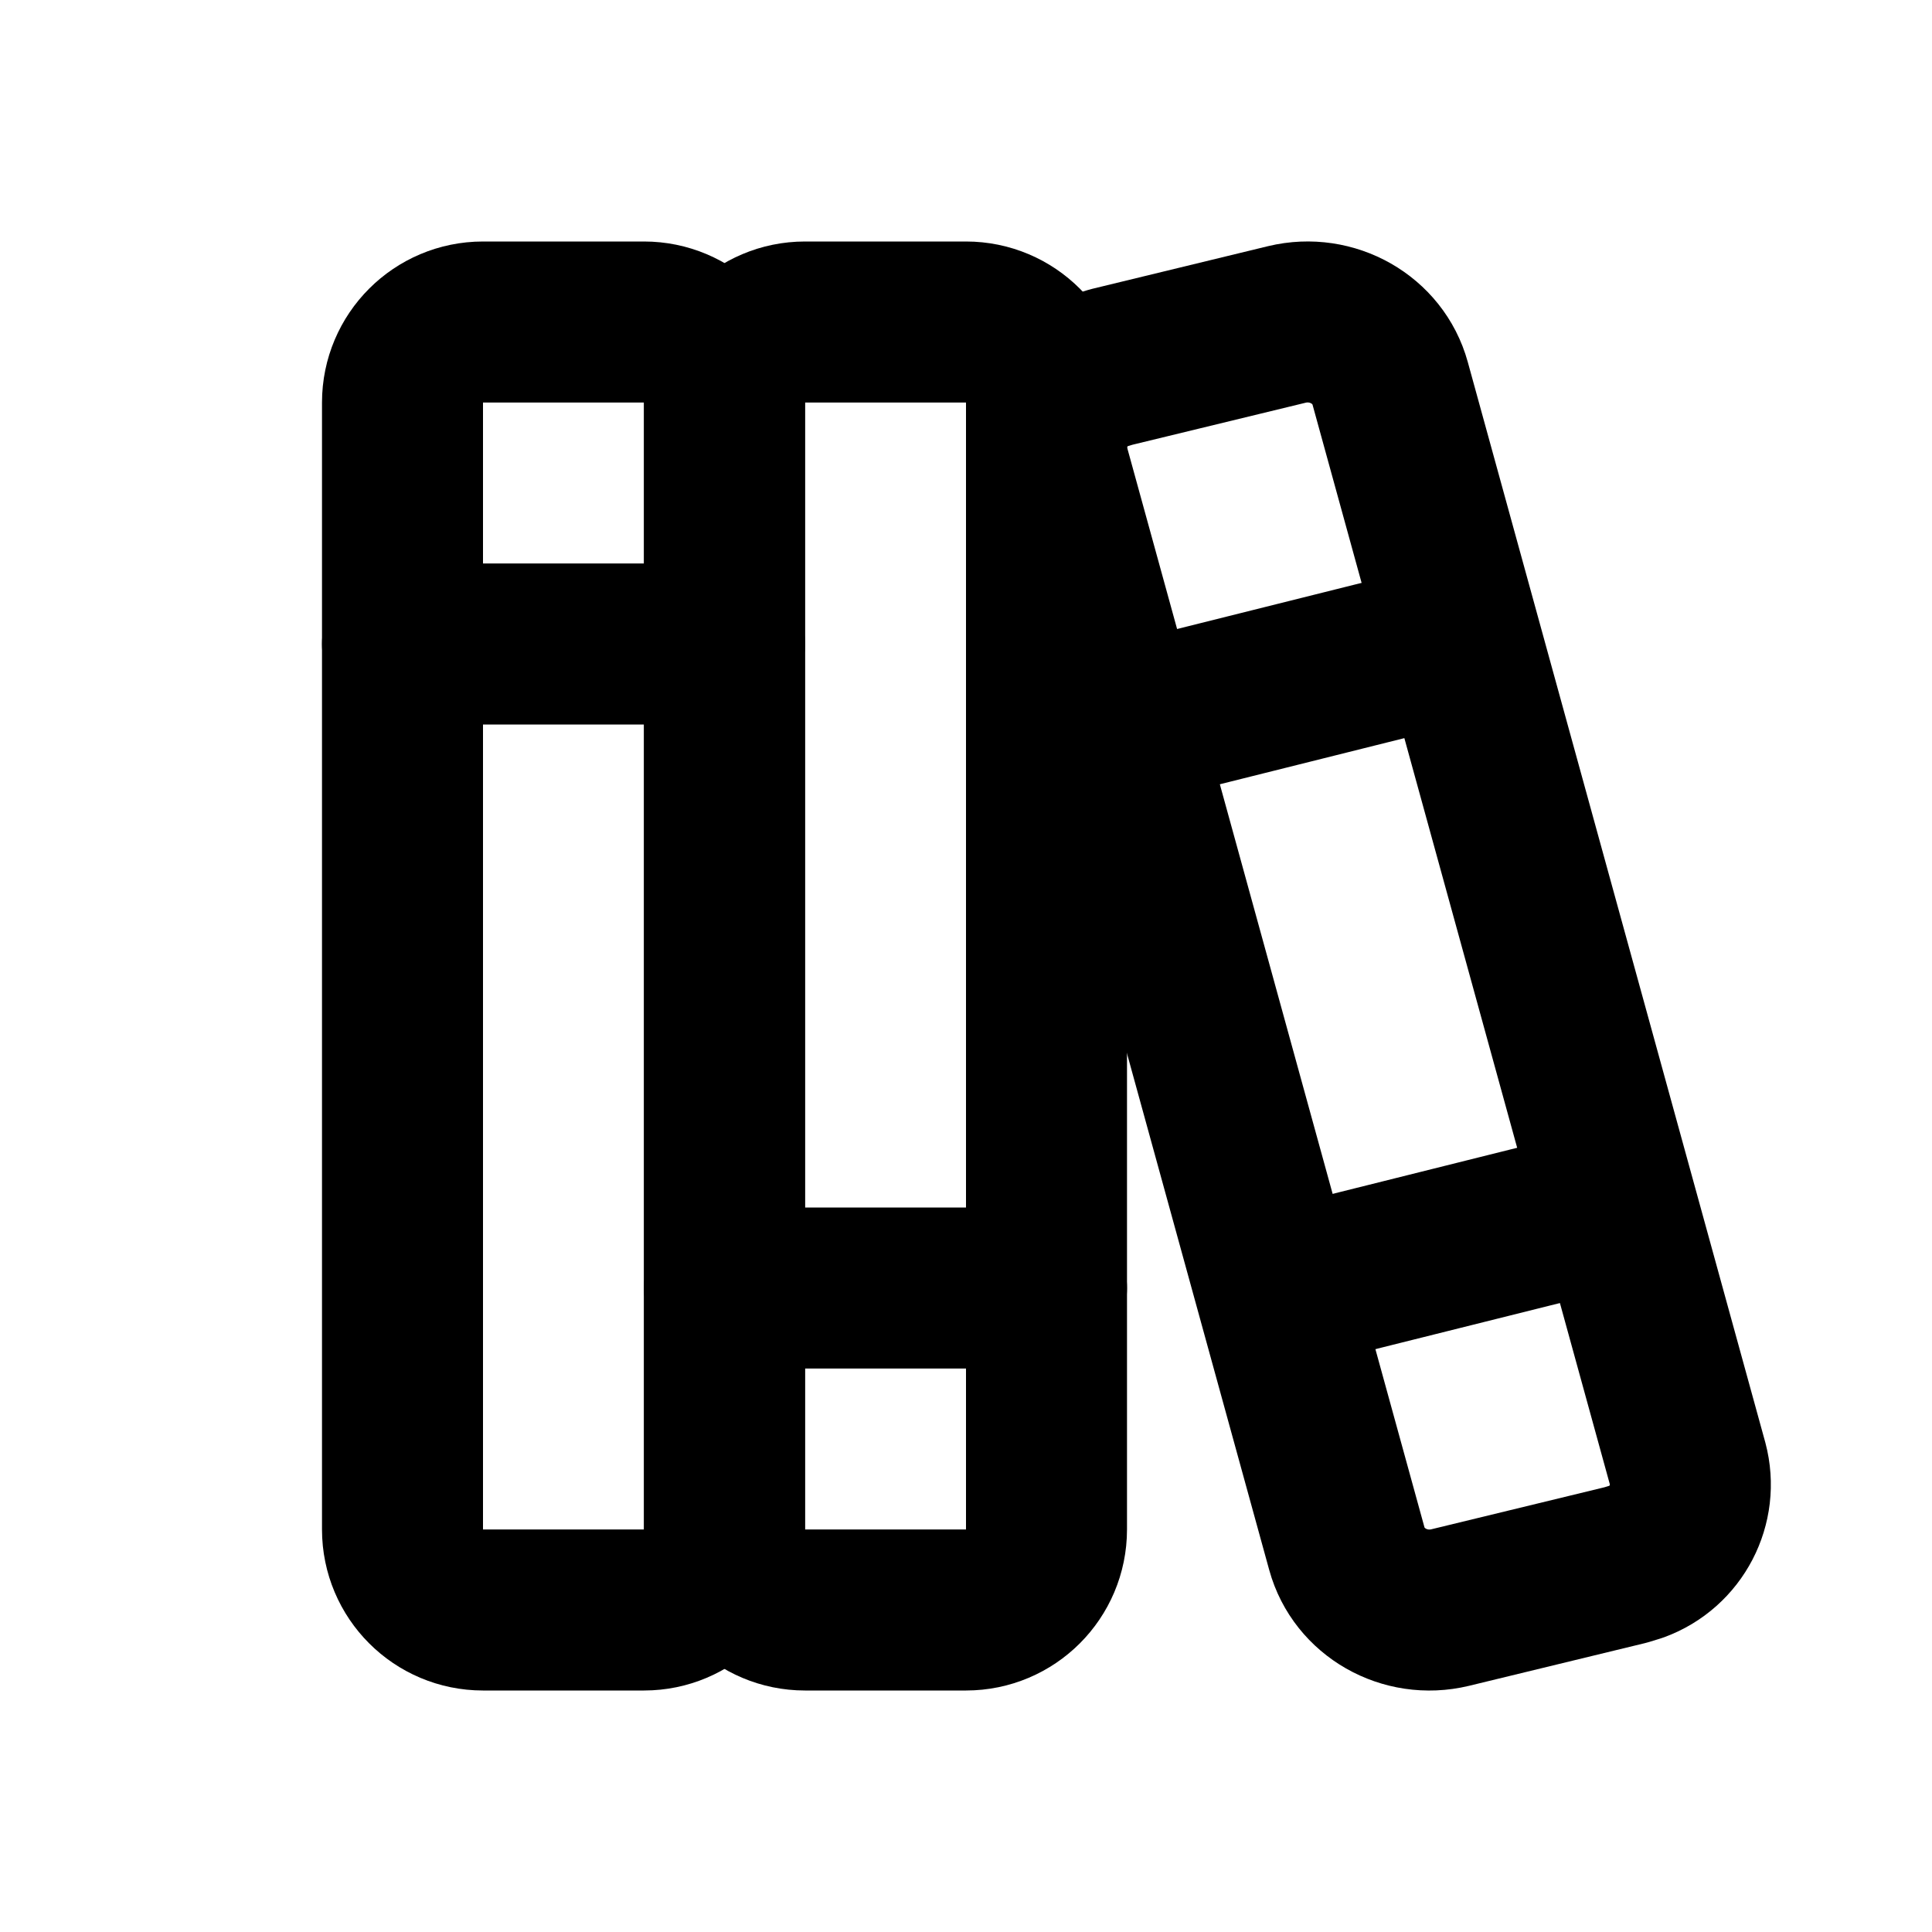
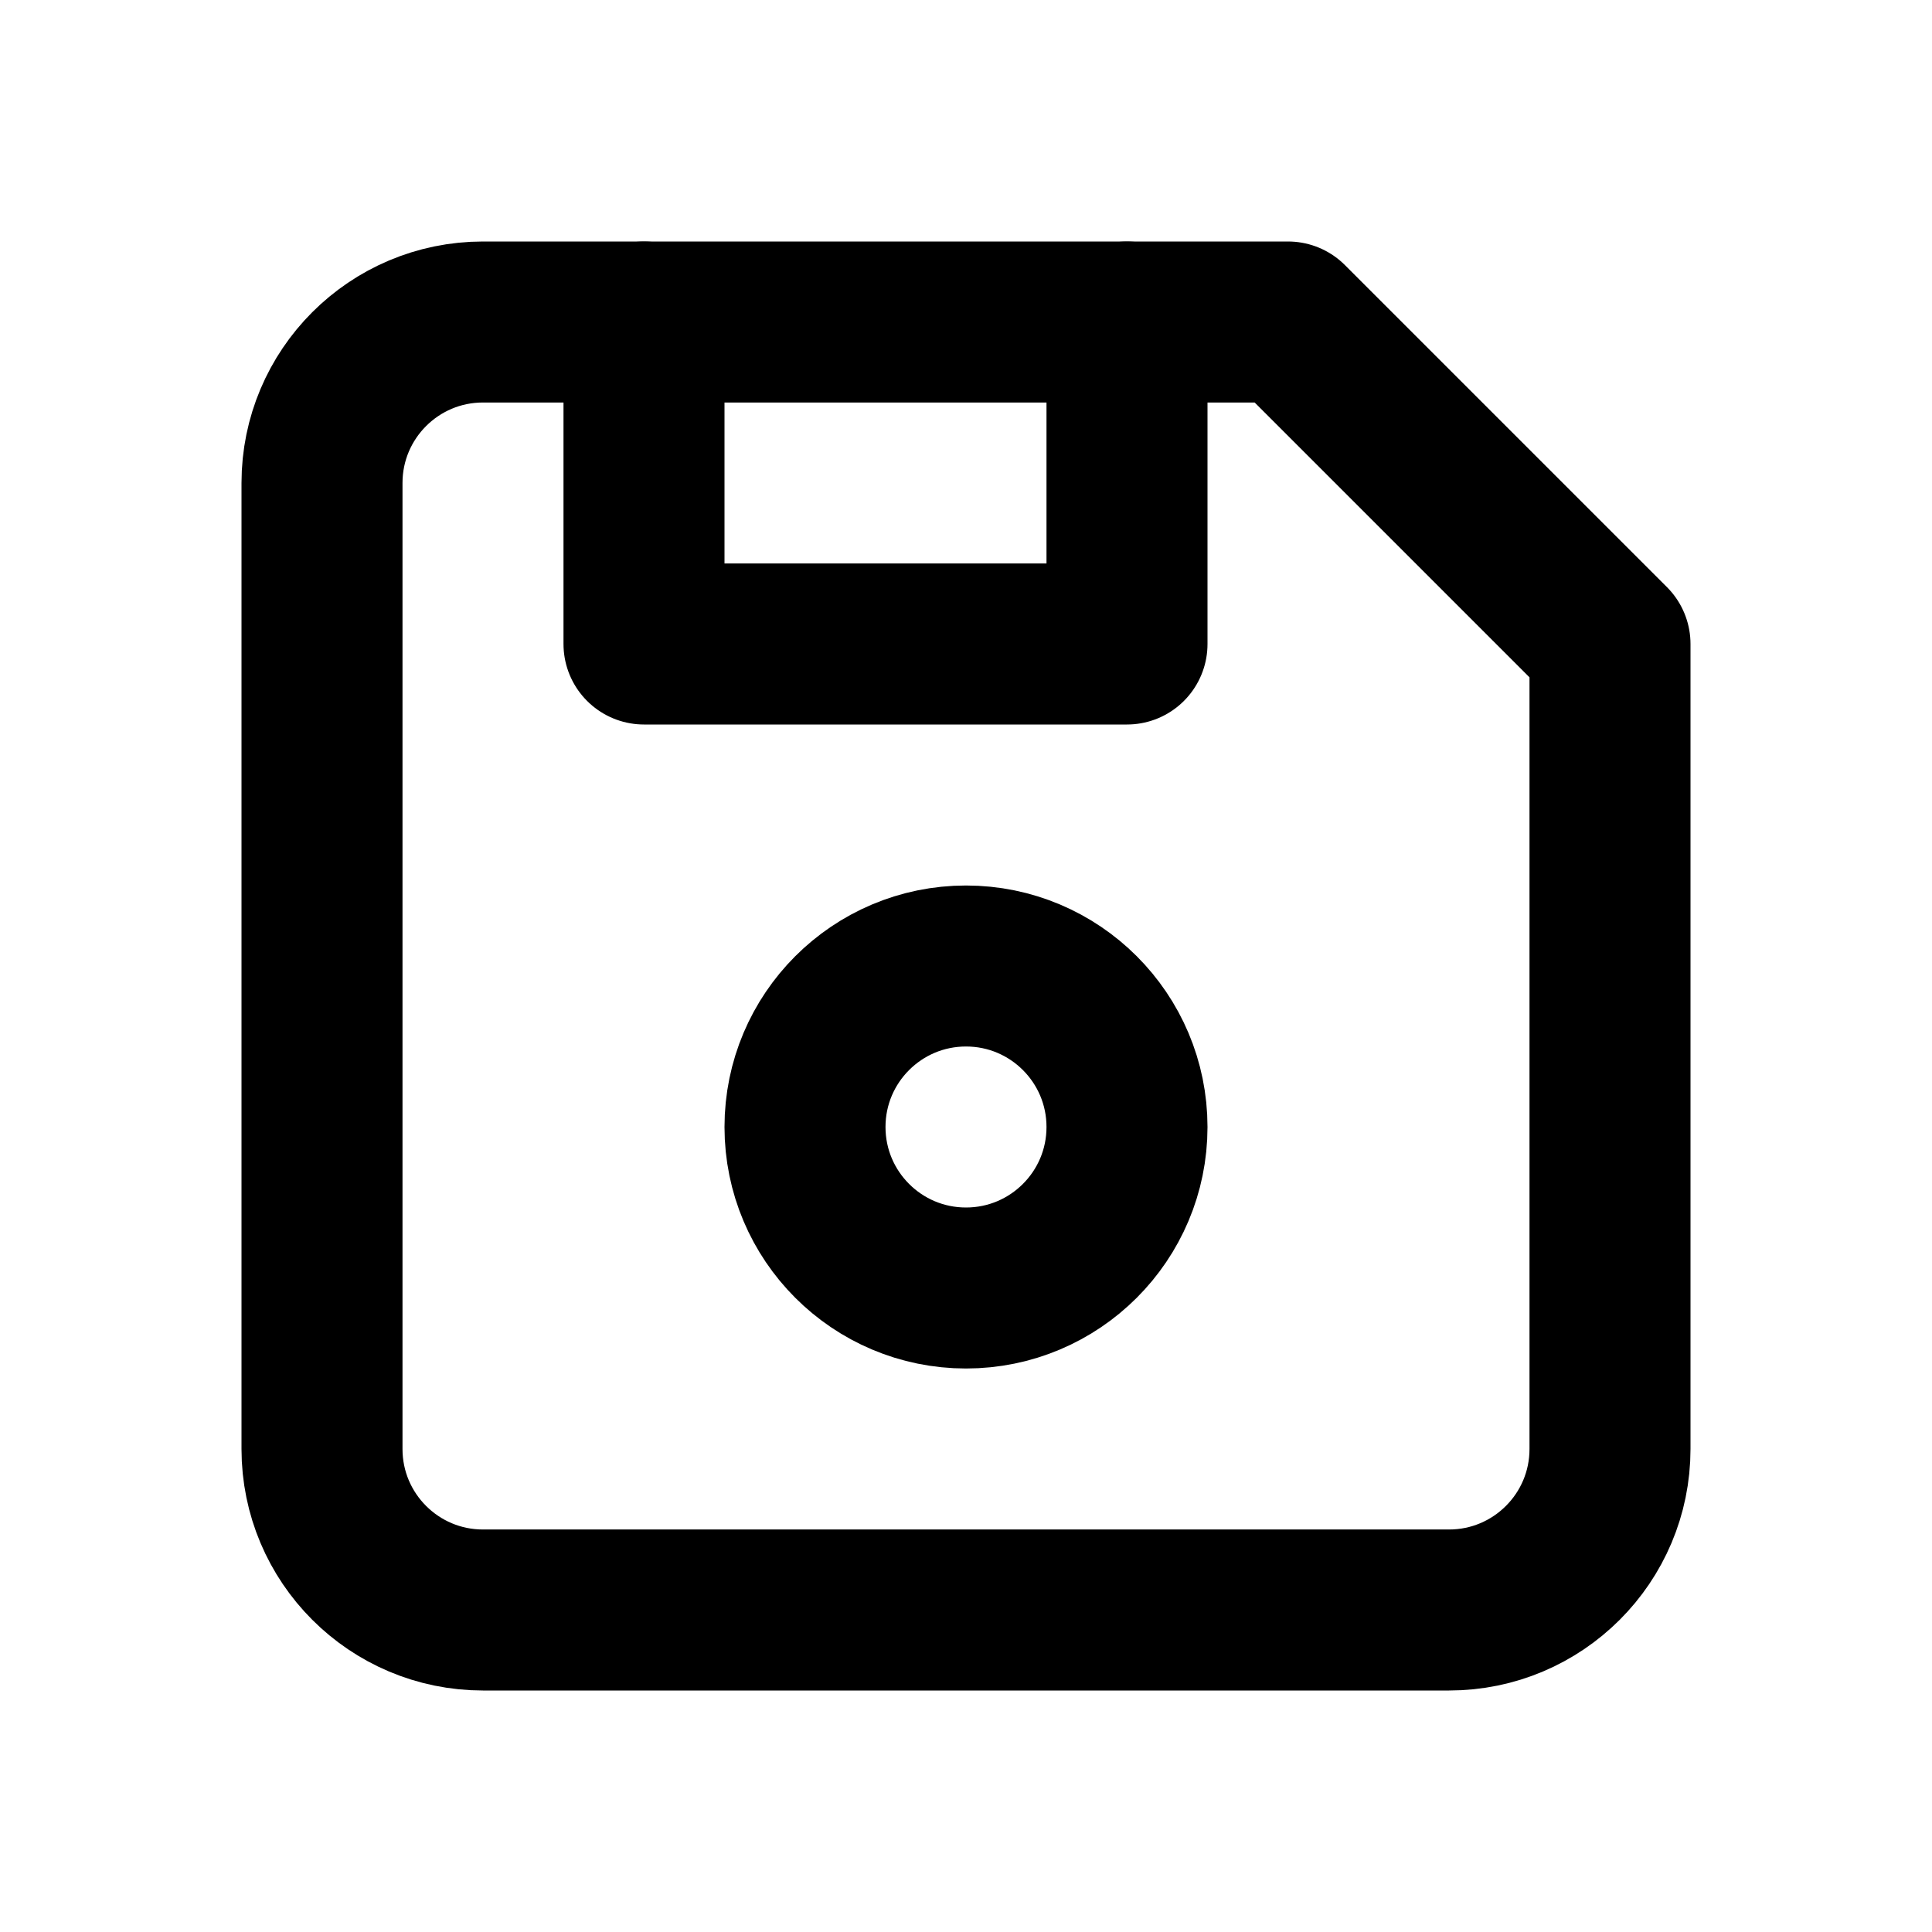
- <svg xmlns="http://www.w3.org/2000/svg" class="icon icon-tabler icon-tabler-books" width="24" height="24" viewBox="0 0 24 24" stroke-width="2" stroke="currentColor" fill="none" stroke-linecap="round" stroke-linejoin="round">
+ <svg xmlns="http://www.w3.org/2000/svg" class="icon icon-tabler icon-tabler-device-floppy" width="24" height="24" viewBox="0 0 24 24" stroke-width="2" stroke="currentColor" fill="none" stroke-linecap="round" stroke-linejoin="round">
  <path stroke="none" d="M0 0h24v24H0z" fill="none" />
-   <rect x="5" y="4" width="4" height="16" rx="1" />
-   <rect x="9" y="4" width="4" height="16" rx="1" />
-   <path d="M5 8h4" />
-   <path d="M9 16h4" />
-   <path d="M13.803 4.56l2.184 -.53c.562 -.135 1.133 .19 1.282 .732l3.695 13.418a1.02 1.02 0 0 1 -.634 1.219l-.133 .041l-2.184 .53c-.562 .135 -1.133 -.19 -1.282 -.732l-3.695 -13.418a1.02 1.02 0 0 1 .634 -1.219l.133 -.041z" />
-   <path d="M14 9l4 -1" />
-   <path d="M16 16l3.923 -.98" />
+   <path d="M6 4h10l4 4v10a2 2 0 0 1 -2 2h-12a2 2 0 0 1 -2 -2v-12a2 2 0 0 1 2 -2" />
+   <circle cx="12" cy="14" r="2" />
+   <polyline points="14 4 14 8 8 8 8 4" />
</svg>
